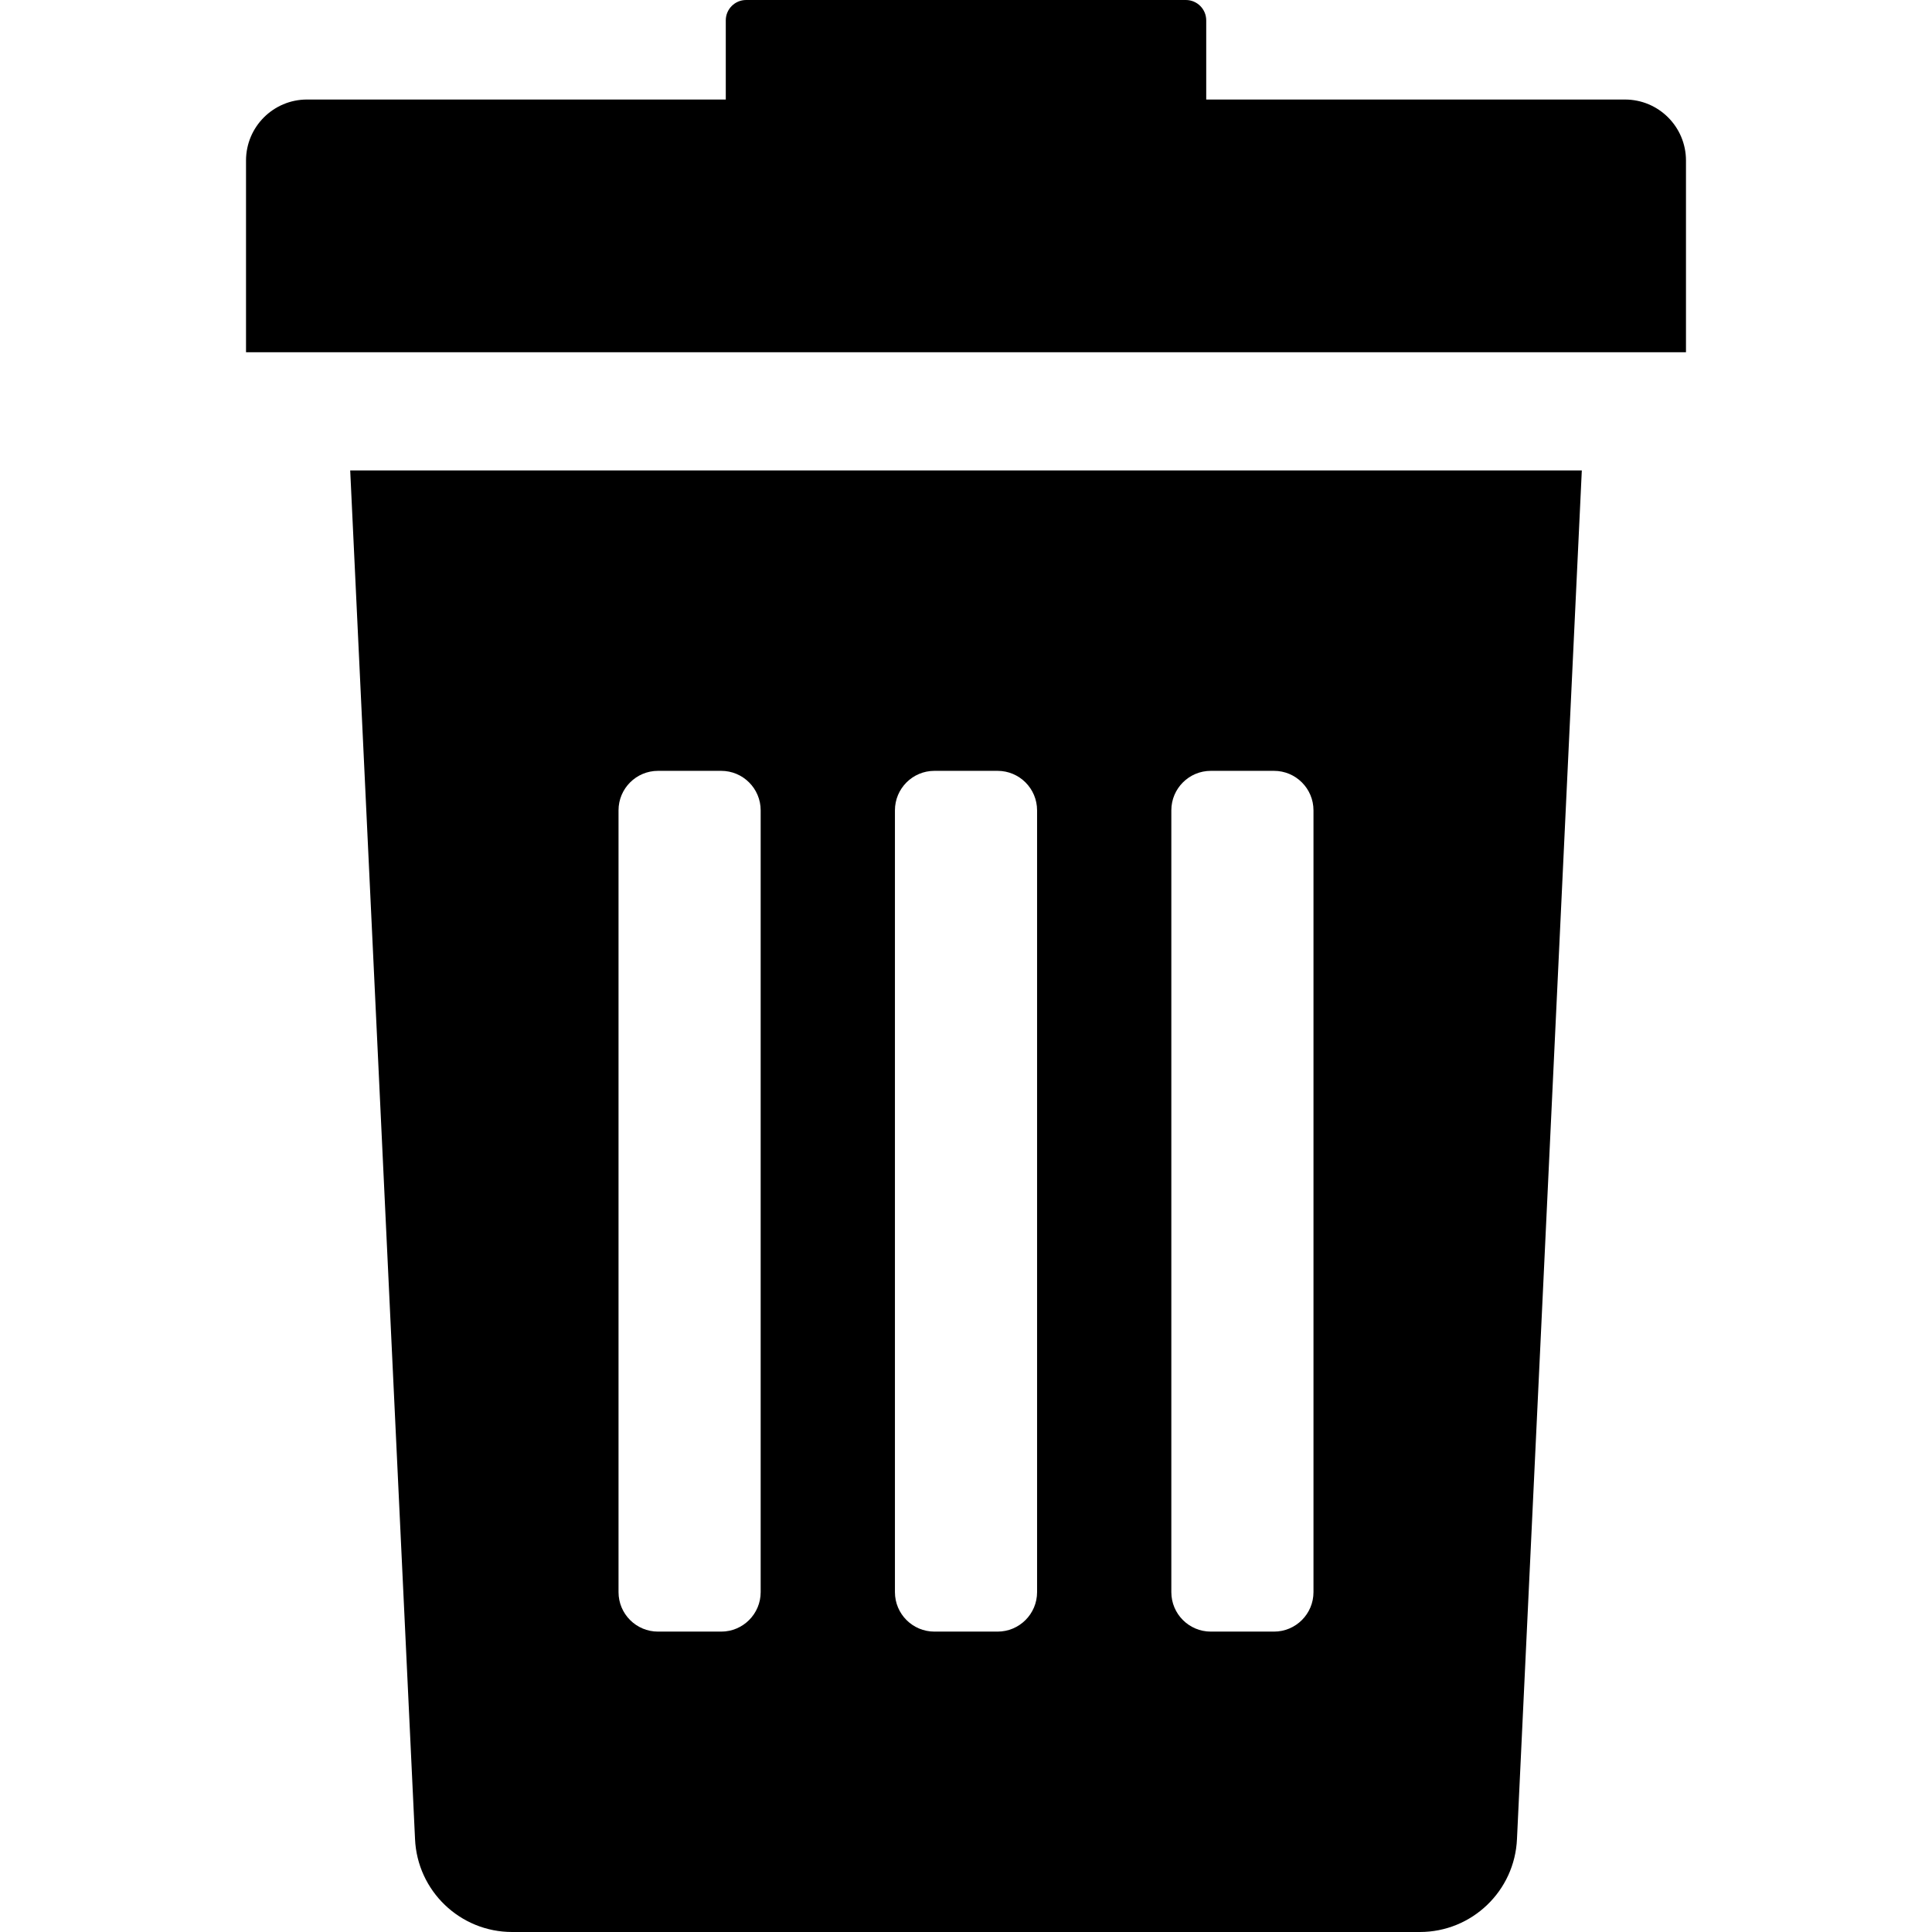
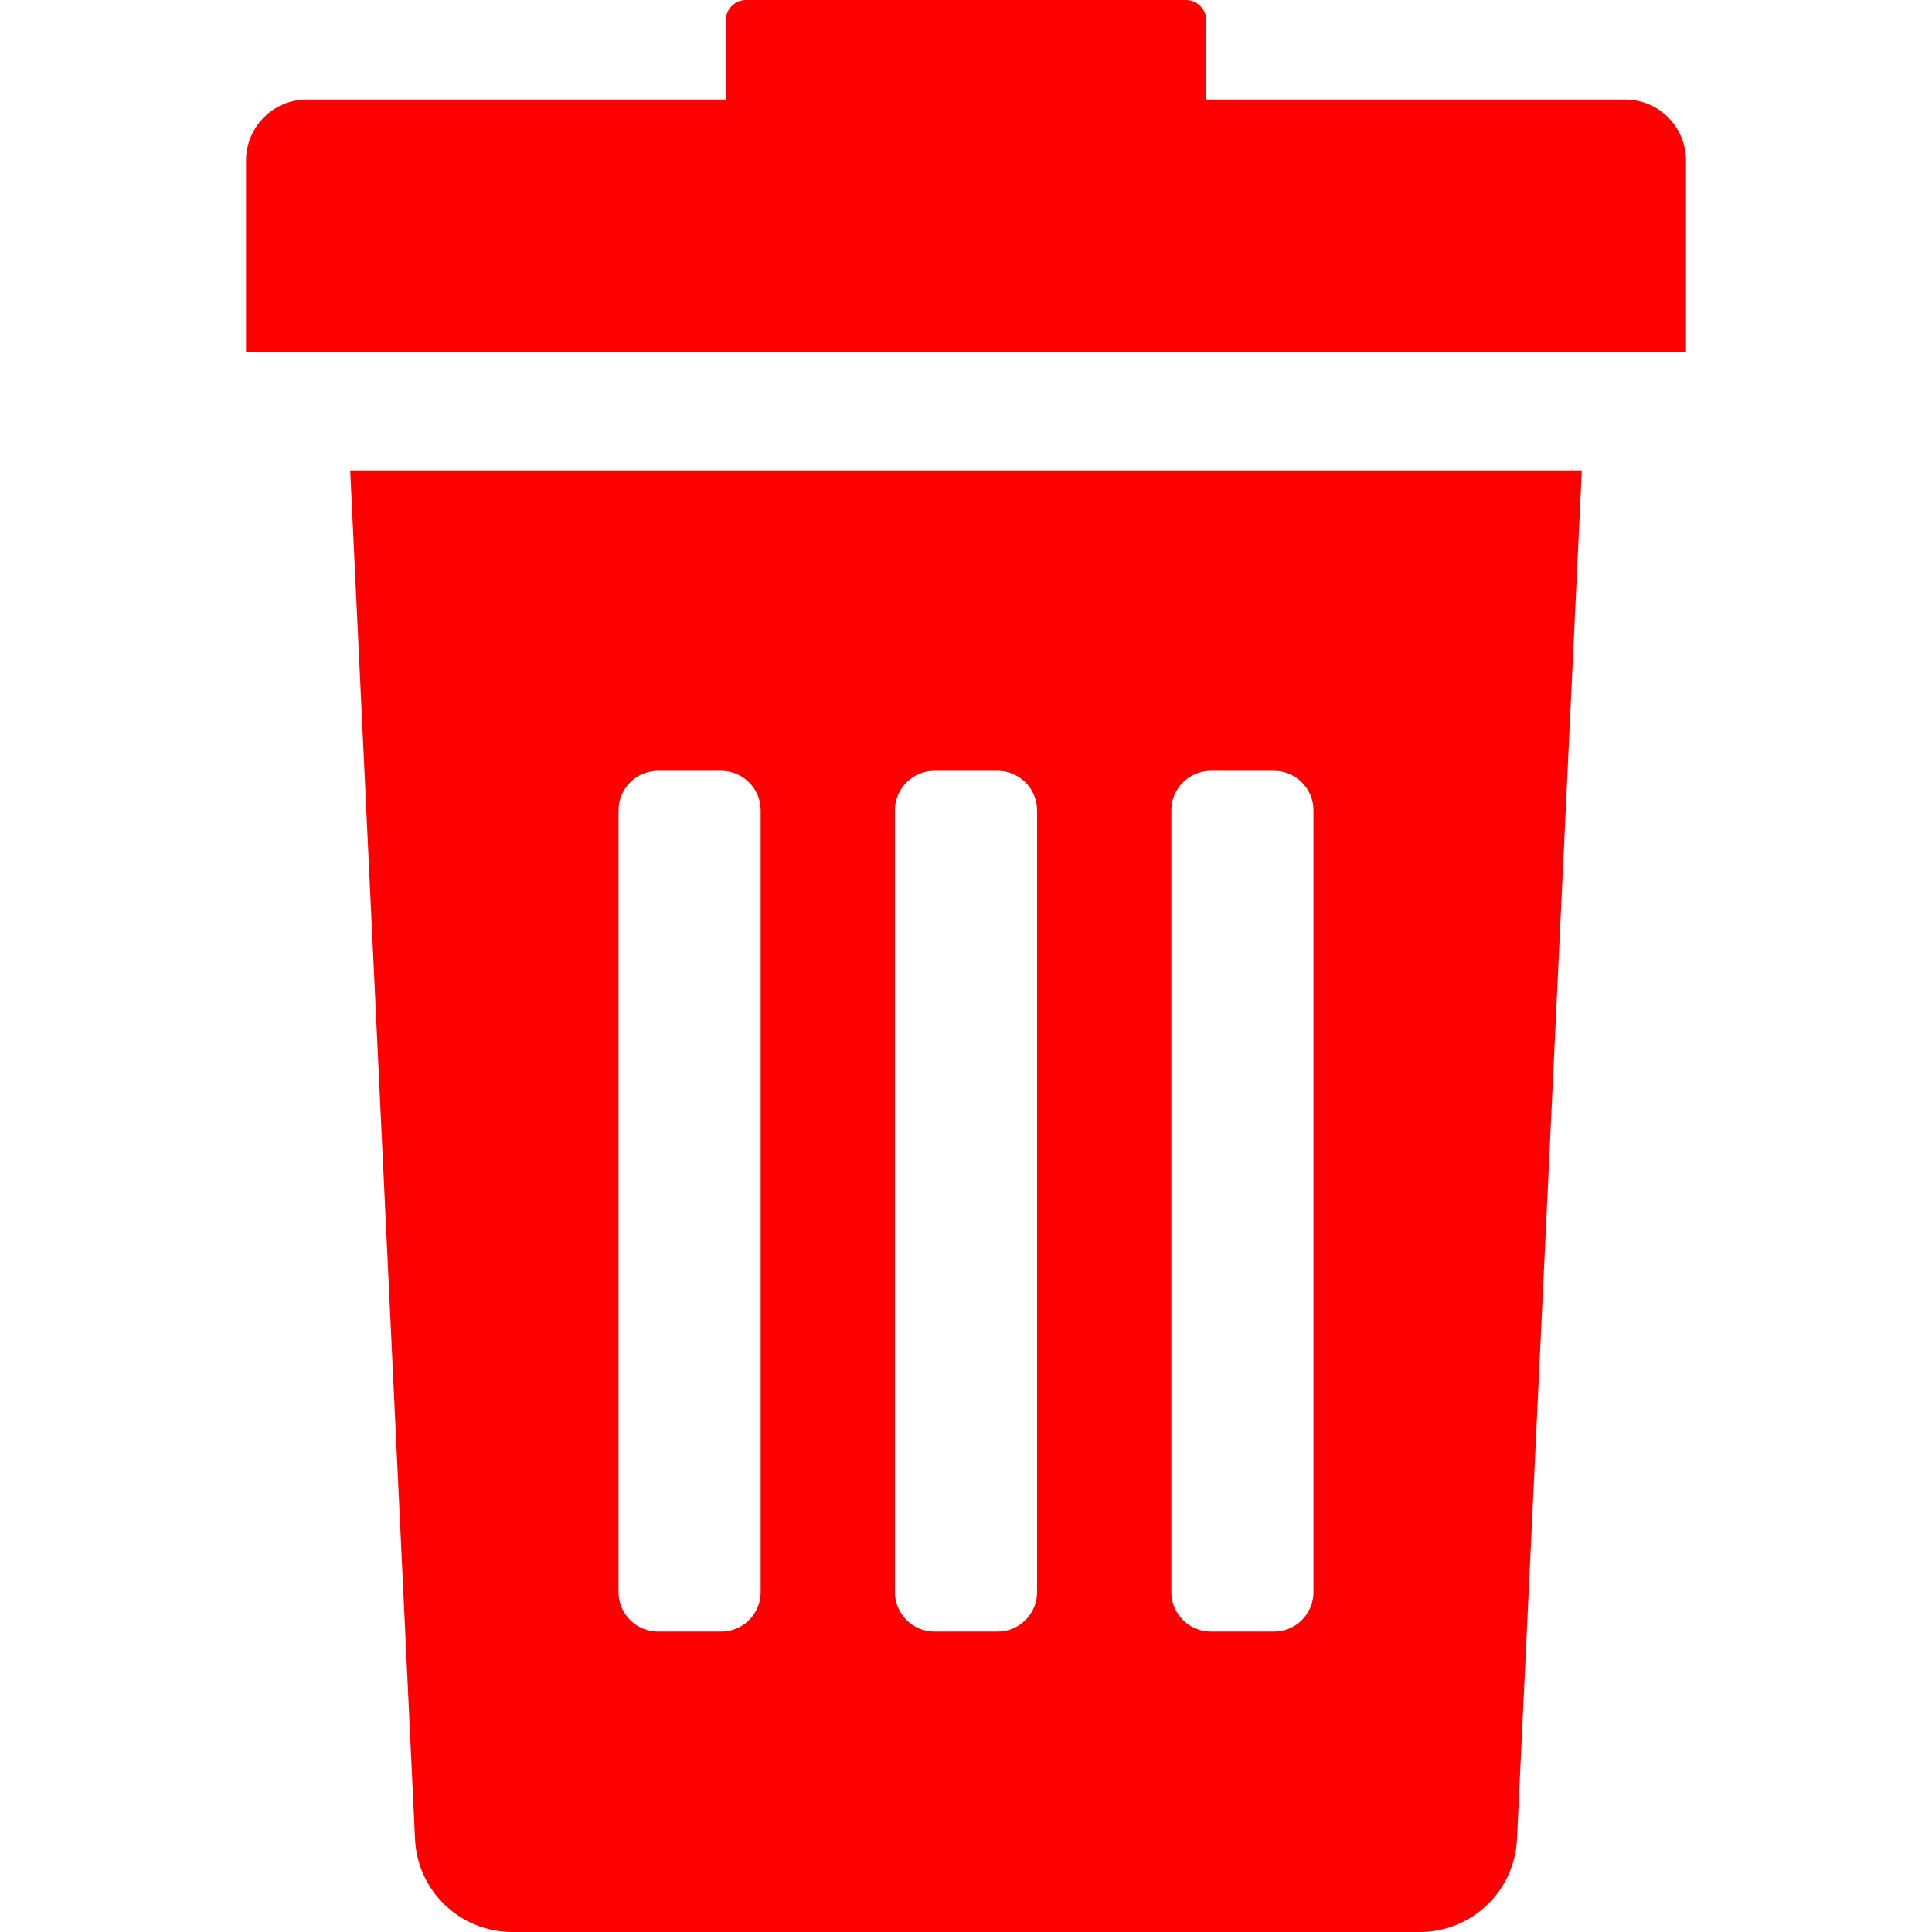
- <svg xmlns="http://www.w3.org/2000/svg" fill="#000000" version="1.1" id="Capa_1" width="800px" height="800px" viewBox="0 0 408.483 408.483" xml:space="preserve">
+ <svg xmlns="http://www.w3.org/2000/svg" fill="#FF0000" version="1.1" id="Capa_1" width="800px" height="800px" viewBox="0 0 408.483 408.483" xml:space="preserve">
  <g>
    <g>
      <path d="M87.748,388.784c0.461,11.01,9.521,19.699,20.539,19.699h191.911c11.018,0,20.078-8.689,20.539-19.699l13.705-289.316    H74.043L87.748,388.784z M247.655,171.329c0-4.61,3.738-8.349,8.35-8.349h13.355c4.609,0,8.35,3.738,8.35,8.349v165.293    c0,4.611-3.738,8.349-8.35,8.349h-13.355c-4.61,0-8.35-3.736-8.35-8.349V171.329z M189.216,171.329    c0-4.61,3.738-8.349,8.349-8.349h13.355c4.609,0,8.349,3.738,8.349,8.349v165.293c0,4.611-3.737,8.349-8.349,8.349h-13.355    c-4.61,0-8.349-3.736-8.349-8.349V171.329L189.216,171.329z M130.775,171.329c0-4.61,3.738-8.349,8.349-8.349h13.356    c4.61,0,8.349,3.738,8.349,8.349v165.293c0,4.611-3.738,8.349-8.349,8.349h-13.356c-4.61,0-8.349-3.736-8.349-8.349V171.329z" />
      <path d="M343.567,21.043h-88.535V4.305c0-2.377-1.927-4.305-4.305-4.305h-92.971c-2.377,0-4.304,1.928-4.304,4.305v16.737H64.916    c-7.125,0-12.9,5.776-12.9,12.901V74.47h304.451V33.944C356.467,26.819,350.692,21.043,343.567,21.043z" />
    </g>
  </g>
</svg>
